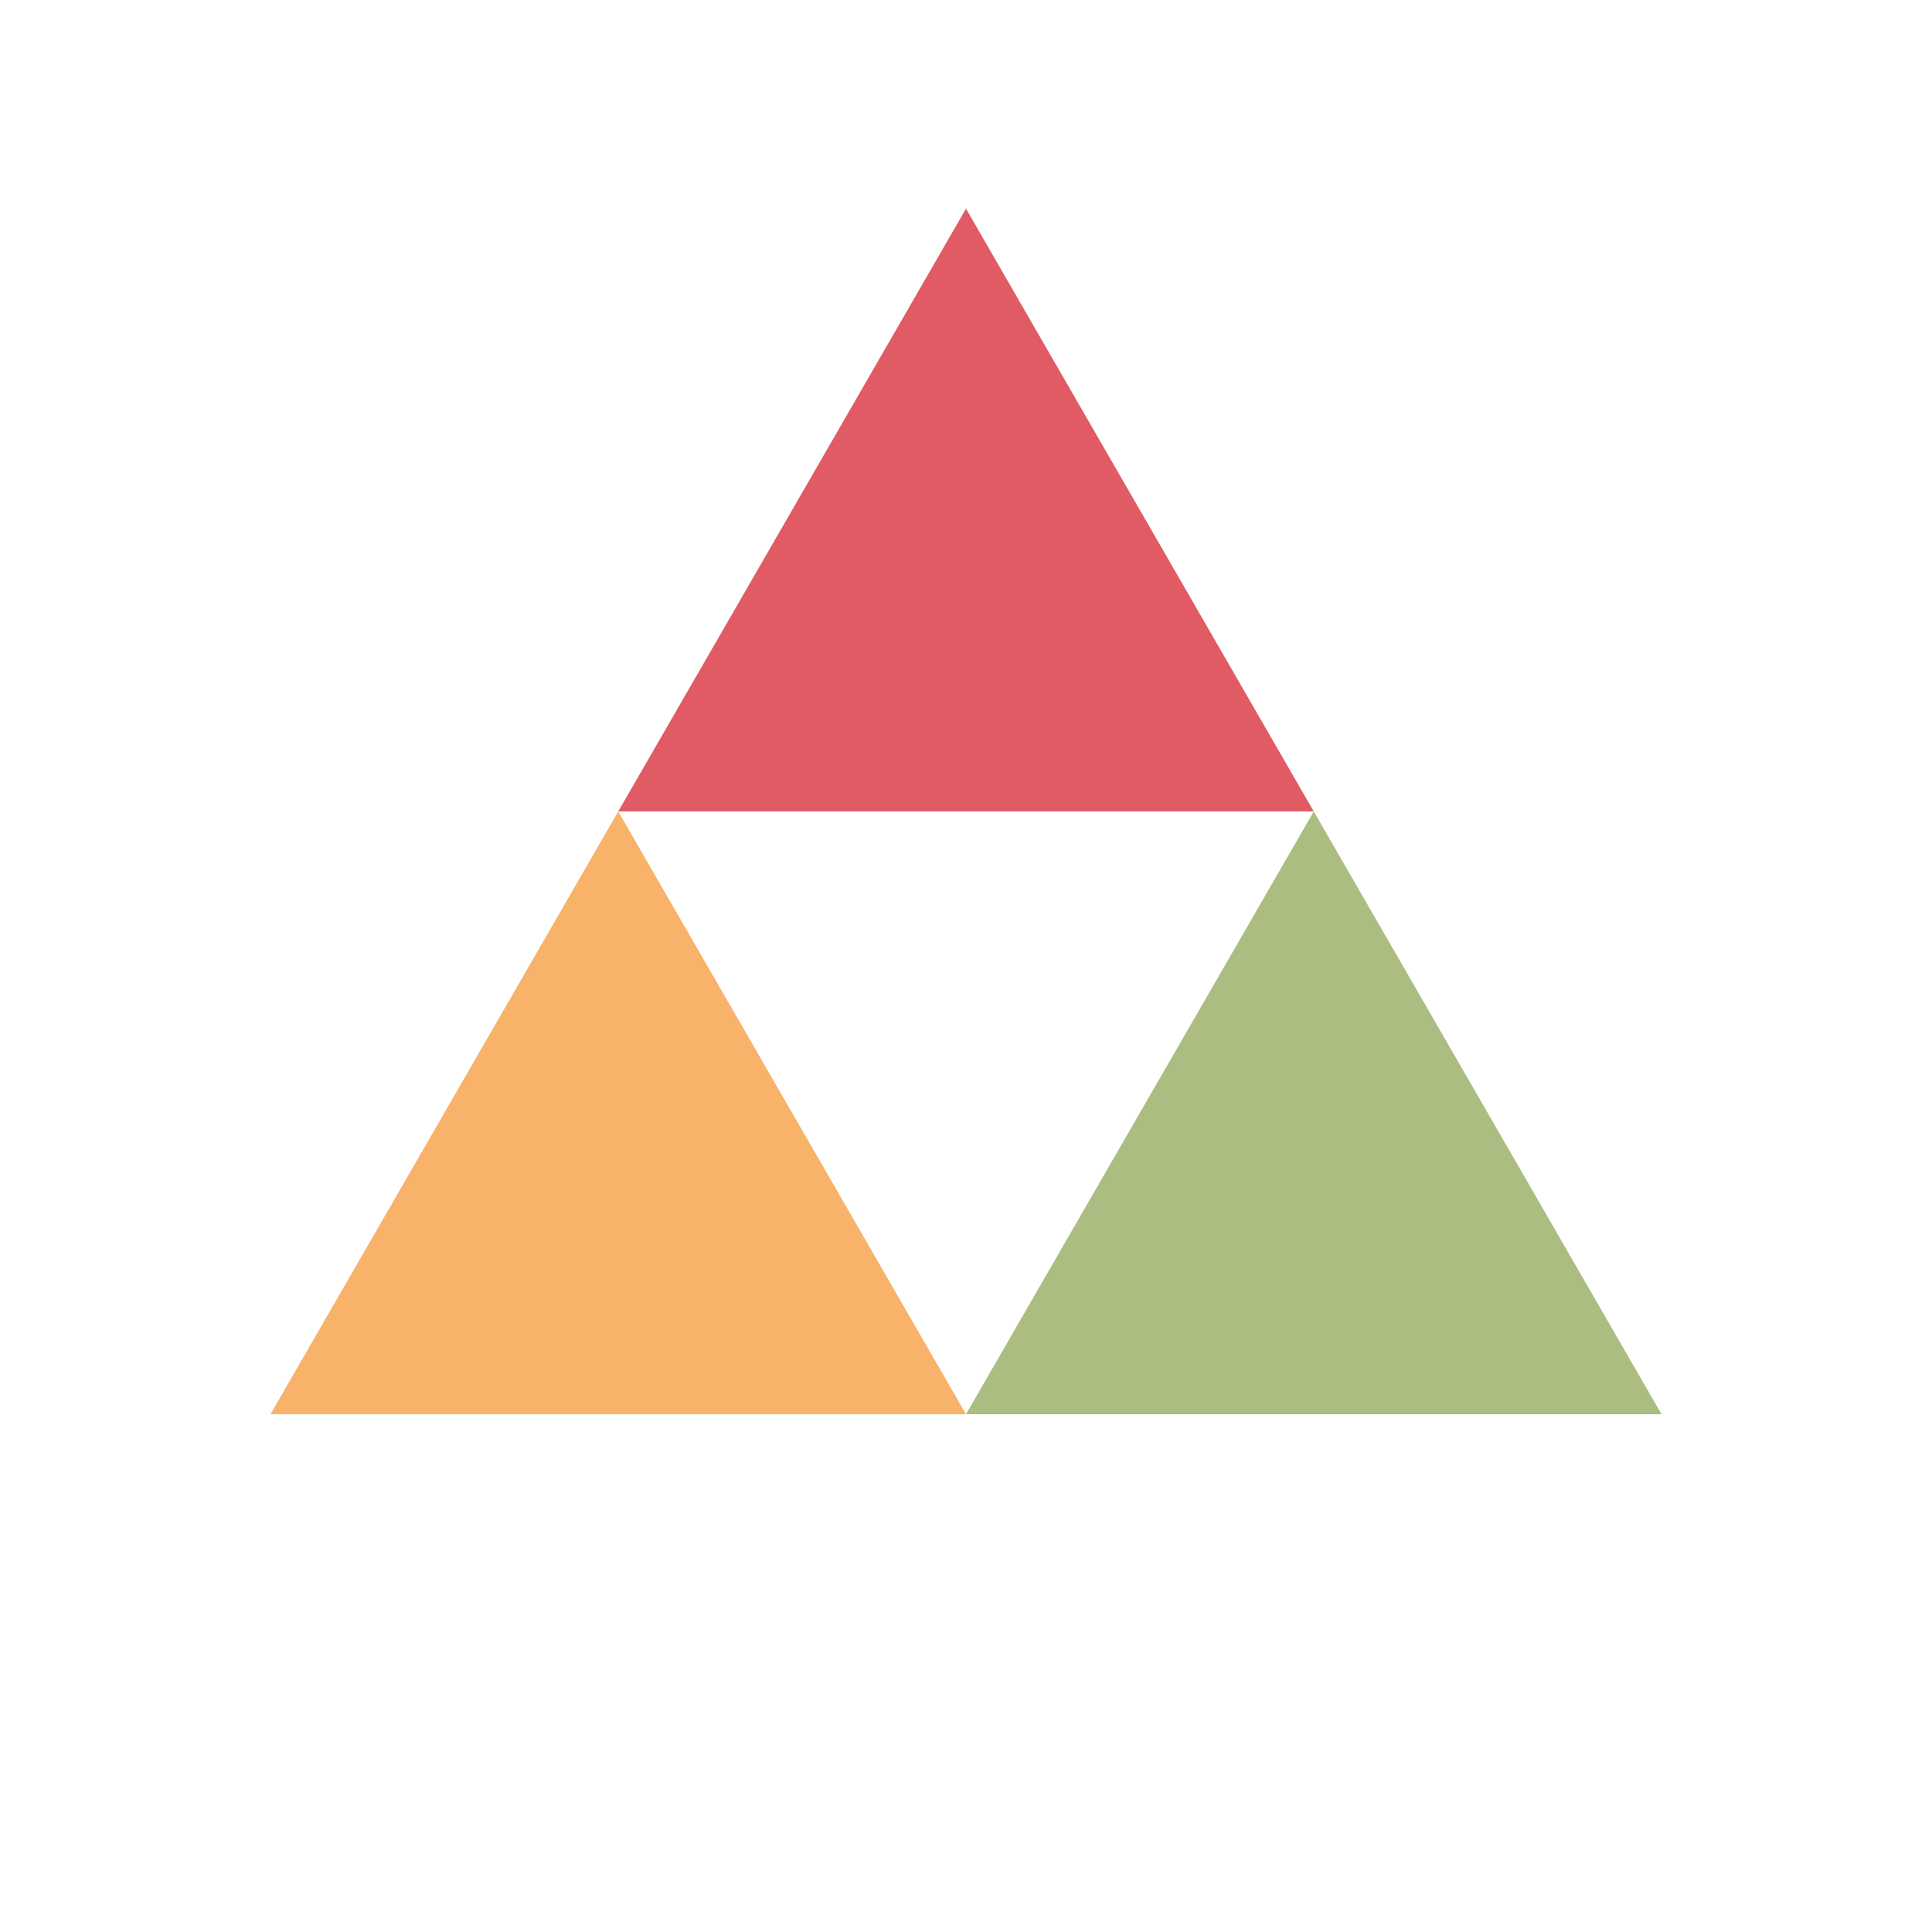
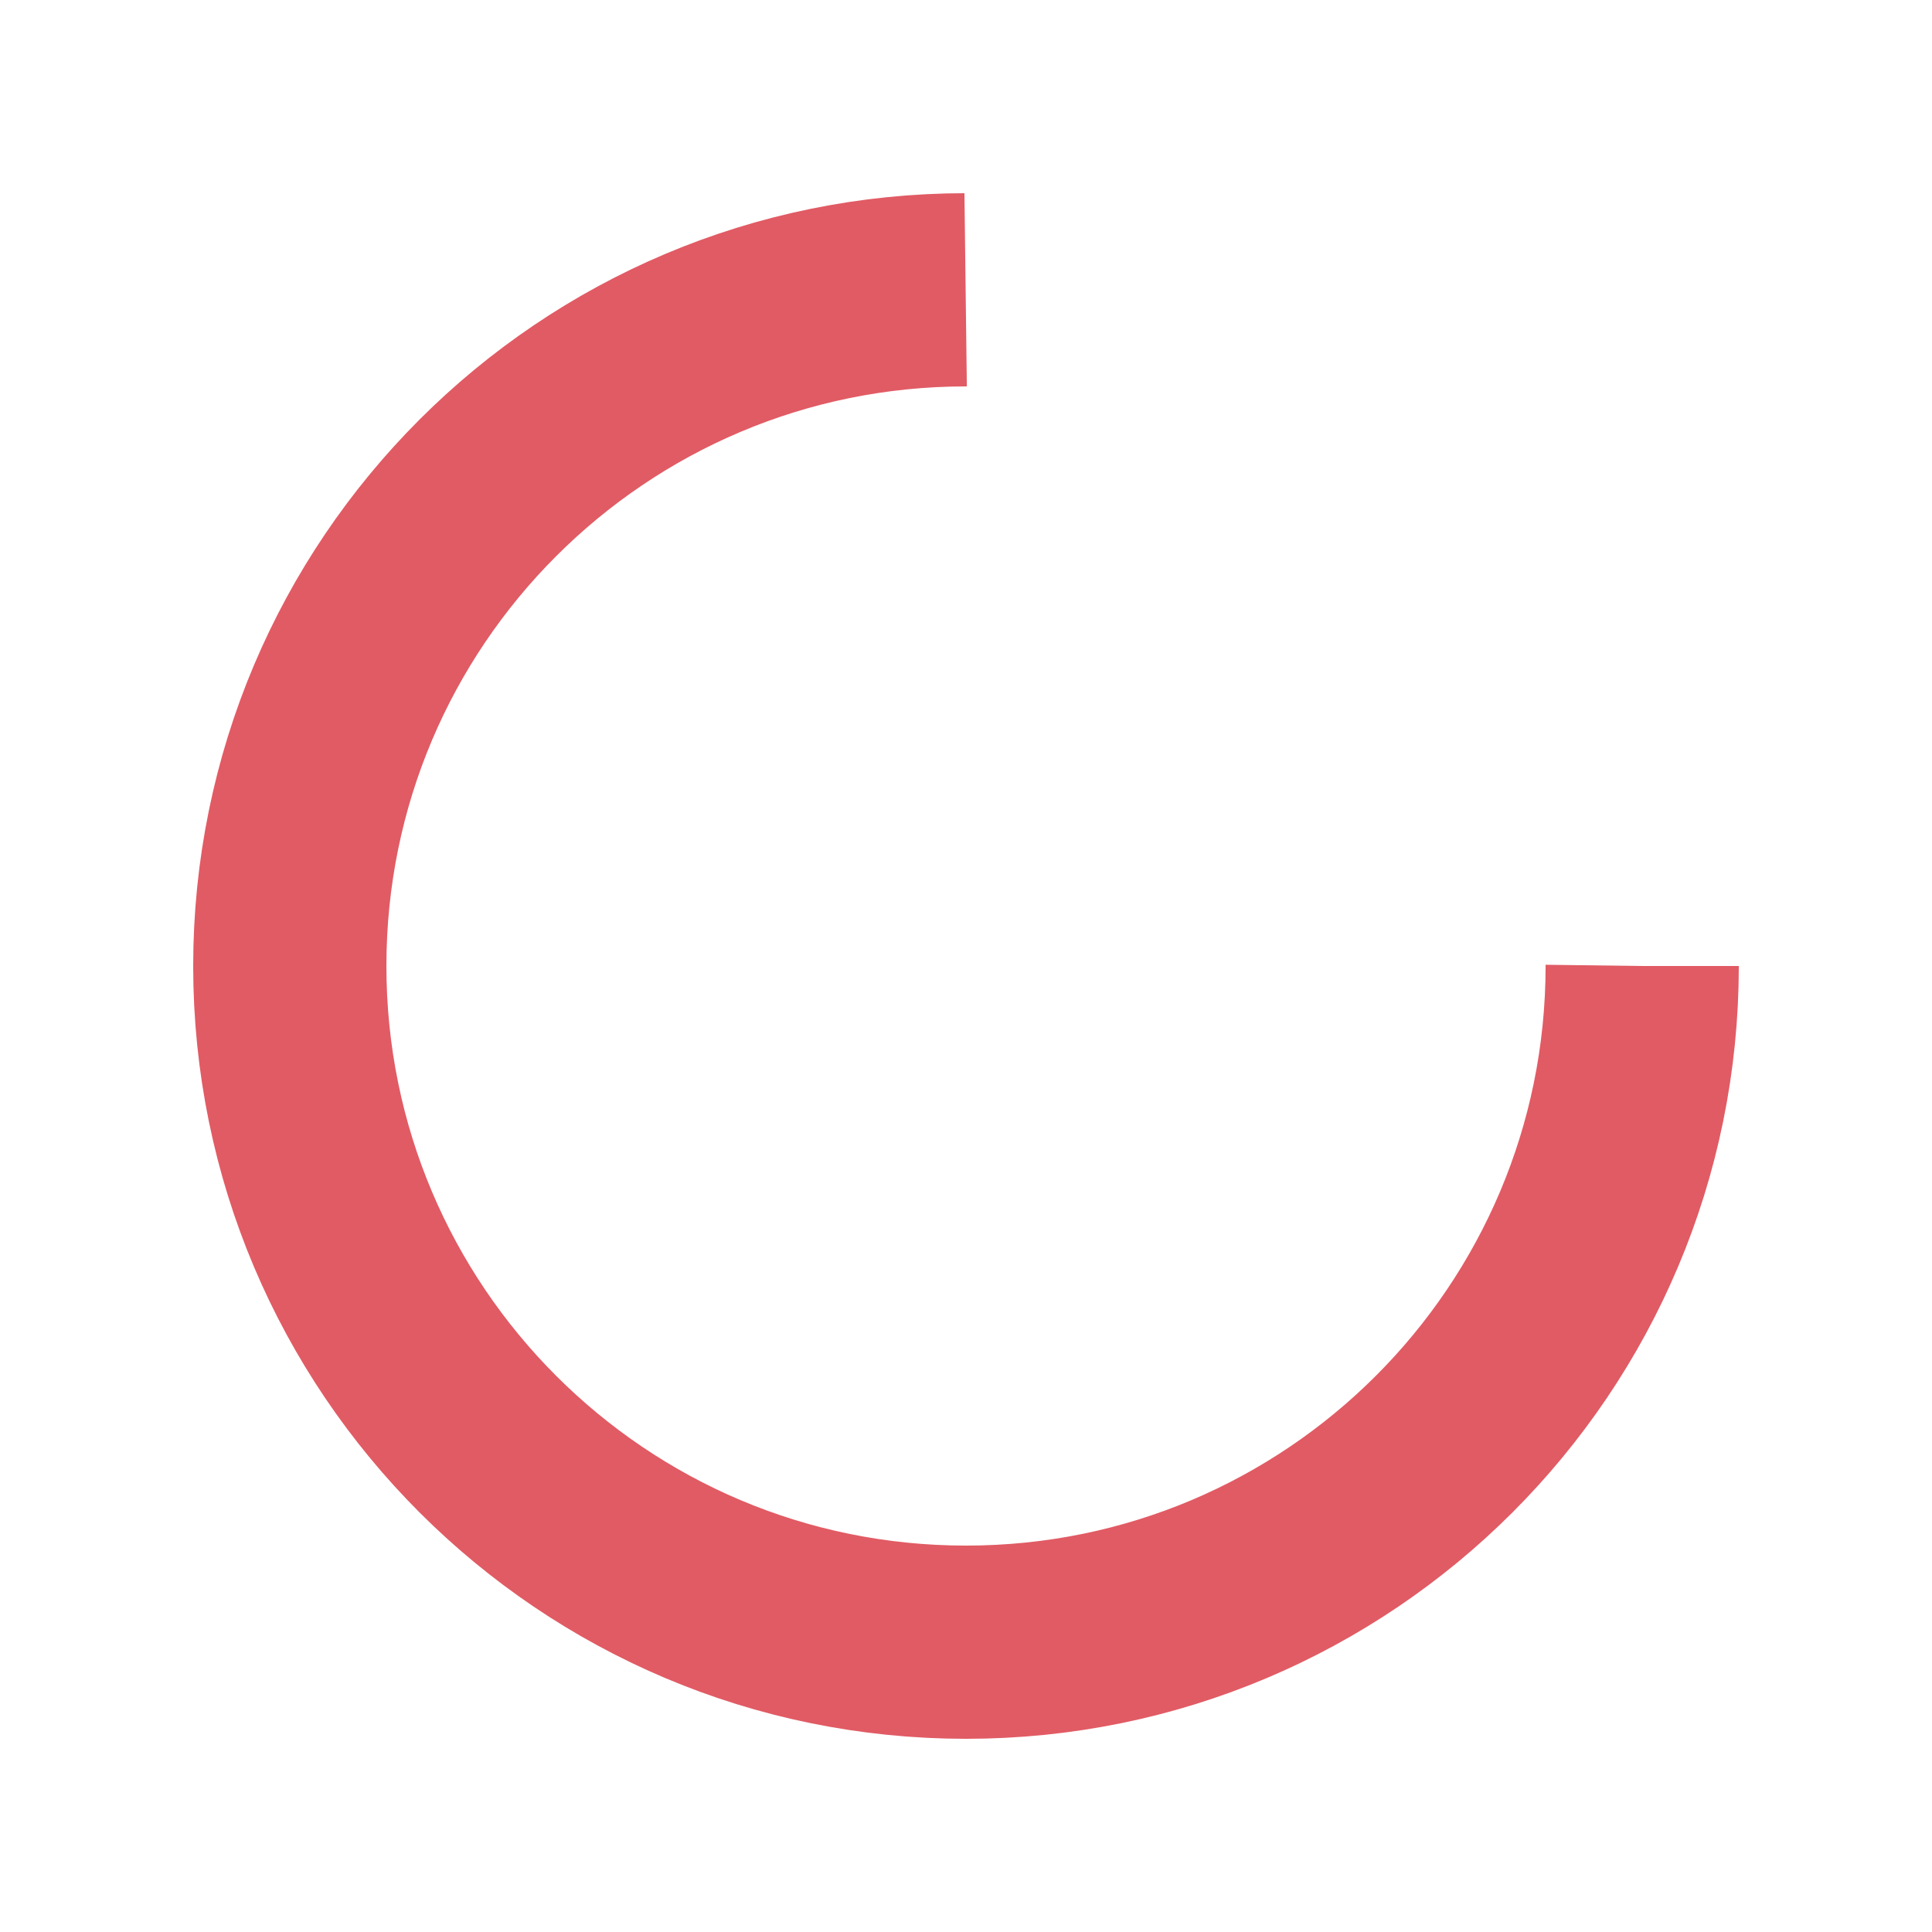
<svg xmlns="http://www.w3.org/2000/svg" style="margin: auto; background: rgb(255, 255, 255); display: block; shape-rendering: auto;" width="200px" height="200px" viewBox="0 0 100 100" preserveAspectRatio="xMidYMid">
-   <g transform="translate(50 42)">
-     <g transform="scale(0.8)">
-       <g transform="translate(-50 -50)">
-         <polygon fill="#e15b64" points="72.5 50 50 11 27.5 50 50 50">
-           <animateTransform attributeName="transform" type="rotate" repeatCount="indefinite" dur="3.571s" values="0 50 38.5;360 50 38.5" keyTimes="0;1" />
-         </polygon>
-         <polygon fill="#f8b26a" points="5 89 50 89 27.5 50">
-           <animateTransform attributeName="transform" type="rotate" repeatCount="indefinite" dur="3.571s" values="0 27.5 77.5;360 27.5 77.5" keyTimes="0;1" />
-         </polygon>
-         <polygon fill="#abbd81" points="72.5 50 50 89 95 89">
-           <animateTransform attributeName="transform" type="rotate" repeatCount="indefinite" dur="3.571s" values="0 72.5 77.5;360 72 77.5" keyTimes="0;1" />
-         </polygon>
-       </g>
-     </g>
-   </g>
+   <circle cx="50" cy="50" fill="none" stroke="#e15b64" stroke-width="10" r="35" stroke-dasharray="164.934 56.978">
+     <animateTransform attributeName="transform" type="rotate" repeatCount="indefinite" dur="0.595s" values="0 50 50;360 50 50" keyTimes="0;1" />
+   </circle>
</svg>
